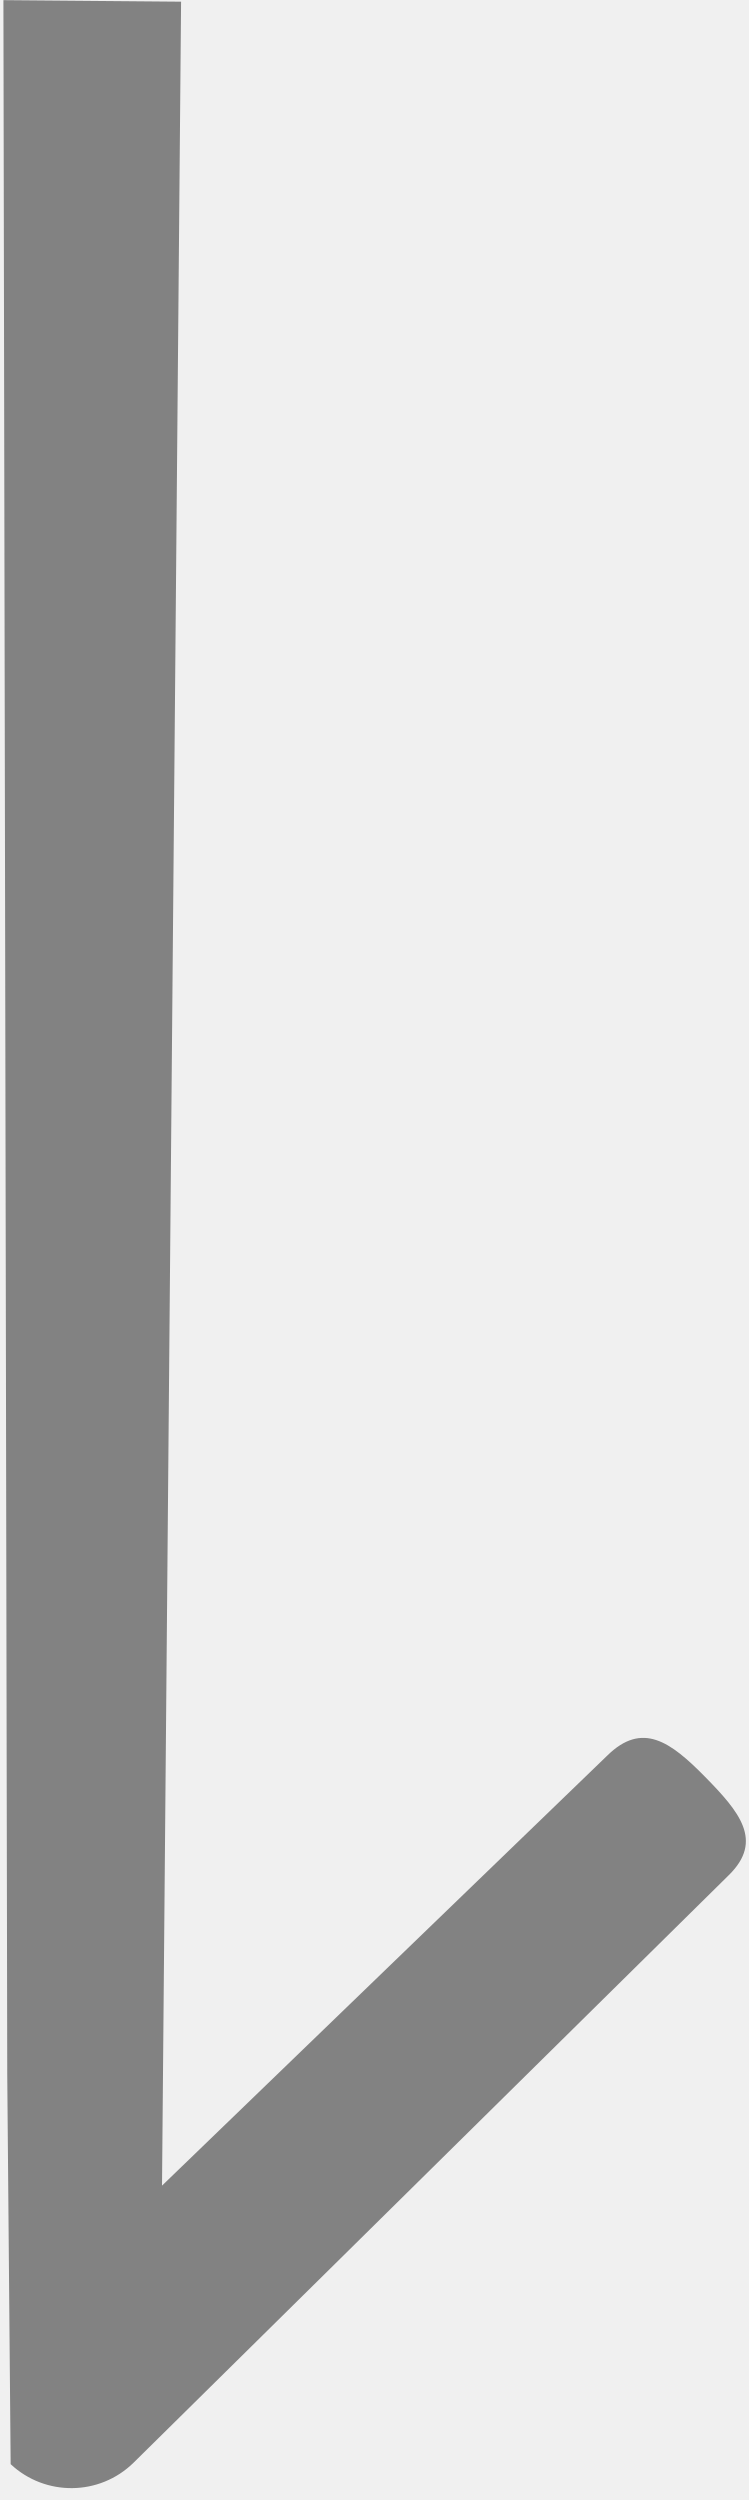
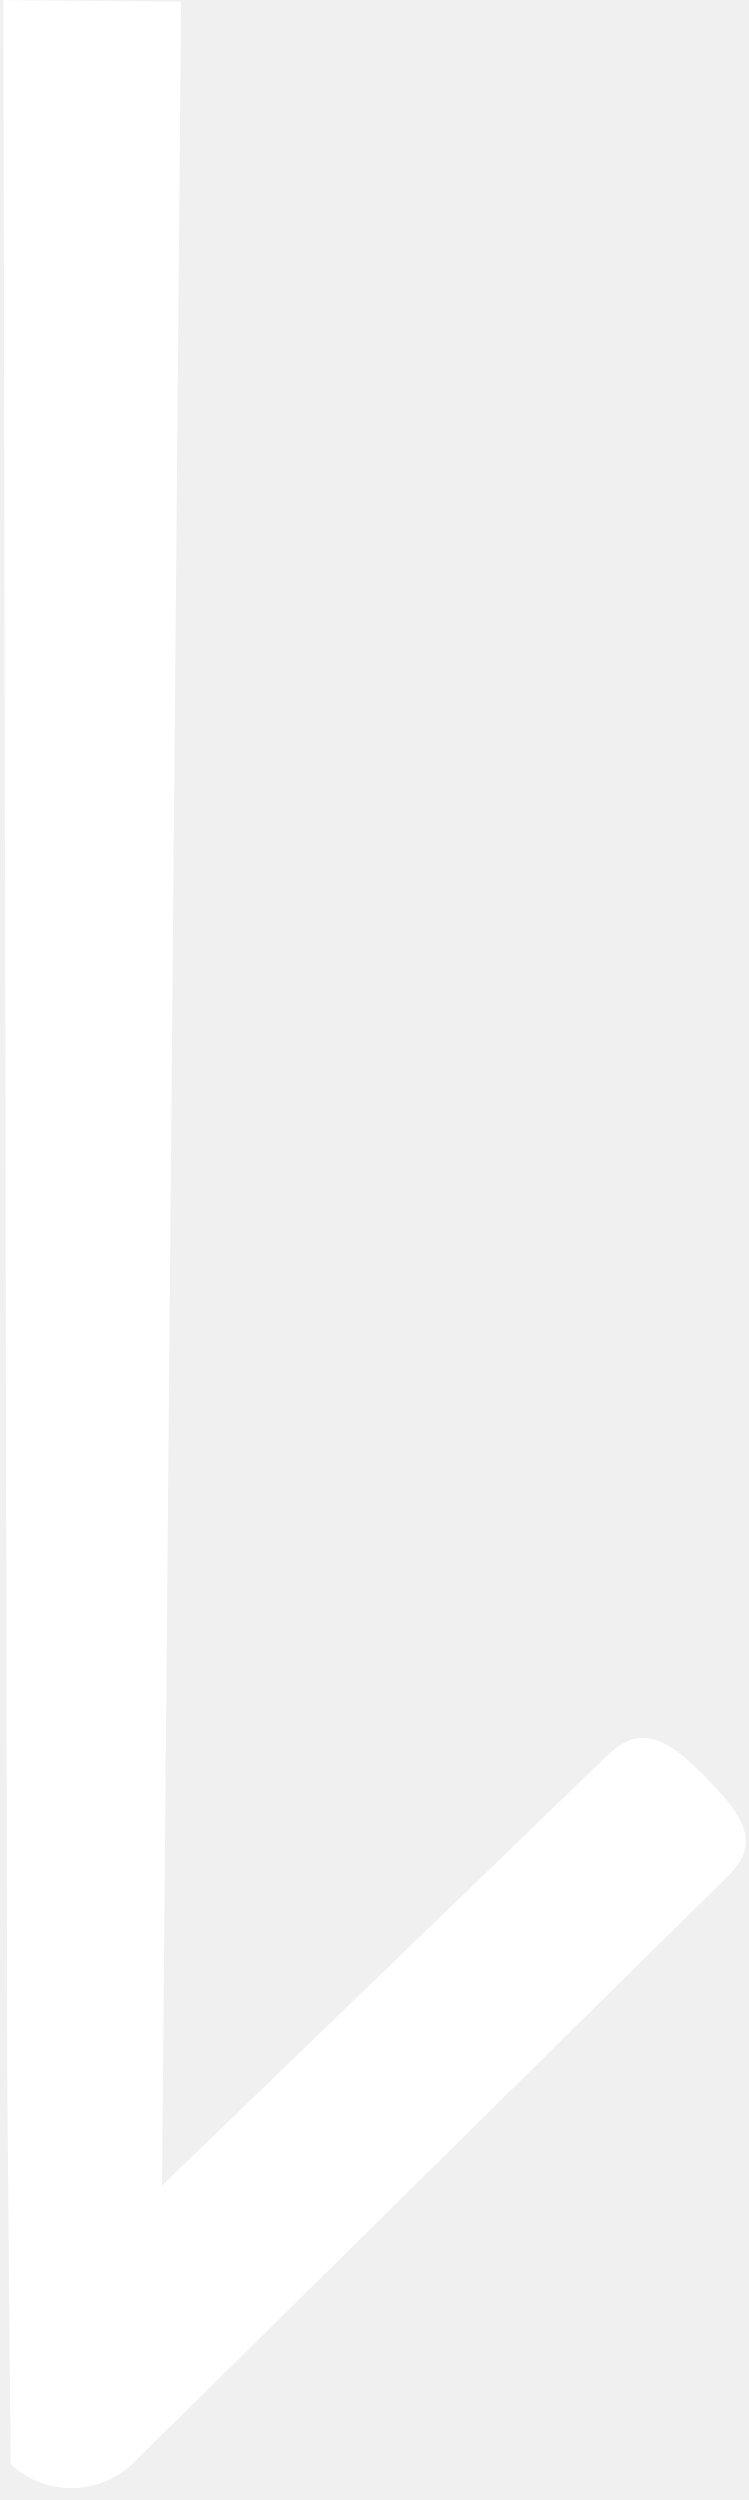
<svg xmlns="http://www.w3.org/2000/svg" width="59" height="197" viewBox="0 0 59 197" fill="none">
-   <path d="M14.269 0.133L12.767 172.228L47.853 138.339C50.611 135.629 52.837 137.245 55.547 140.002C58.257 142.759 60.193 145.046 57.436 147.755L10.527 194.059C7.839 196.699 3.563 196.728 0.839 194.176L0.571 163.466L0.269 0.011L14.269 0.133Z" fill="#828282" />
+   <path d="M14.269 0.133L12.767 172.228L47.853 138.339C50.611 135.629 52.837 137.245 55.547 140.002C58.257 142.759 60.193 145.046 57.436 147.755L10.527 194.059C7.839 196.699 3.563 196.728 0.839 194.176L0.571 163.466L0.269 0.011L14.269 0.133Z" fill="white" />
</svg>
